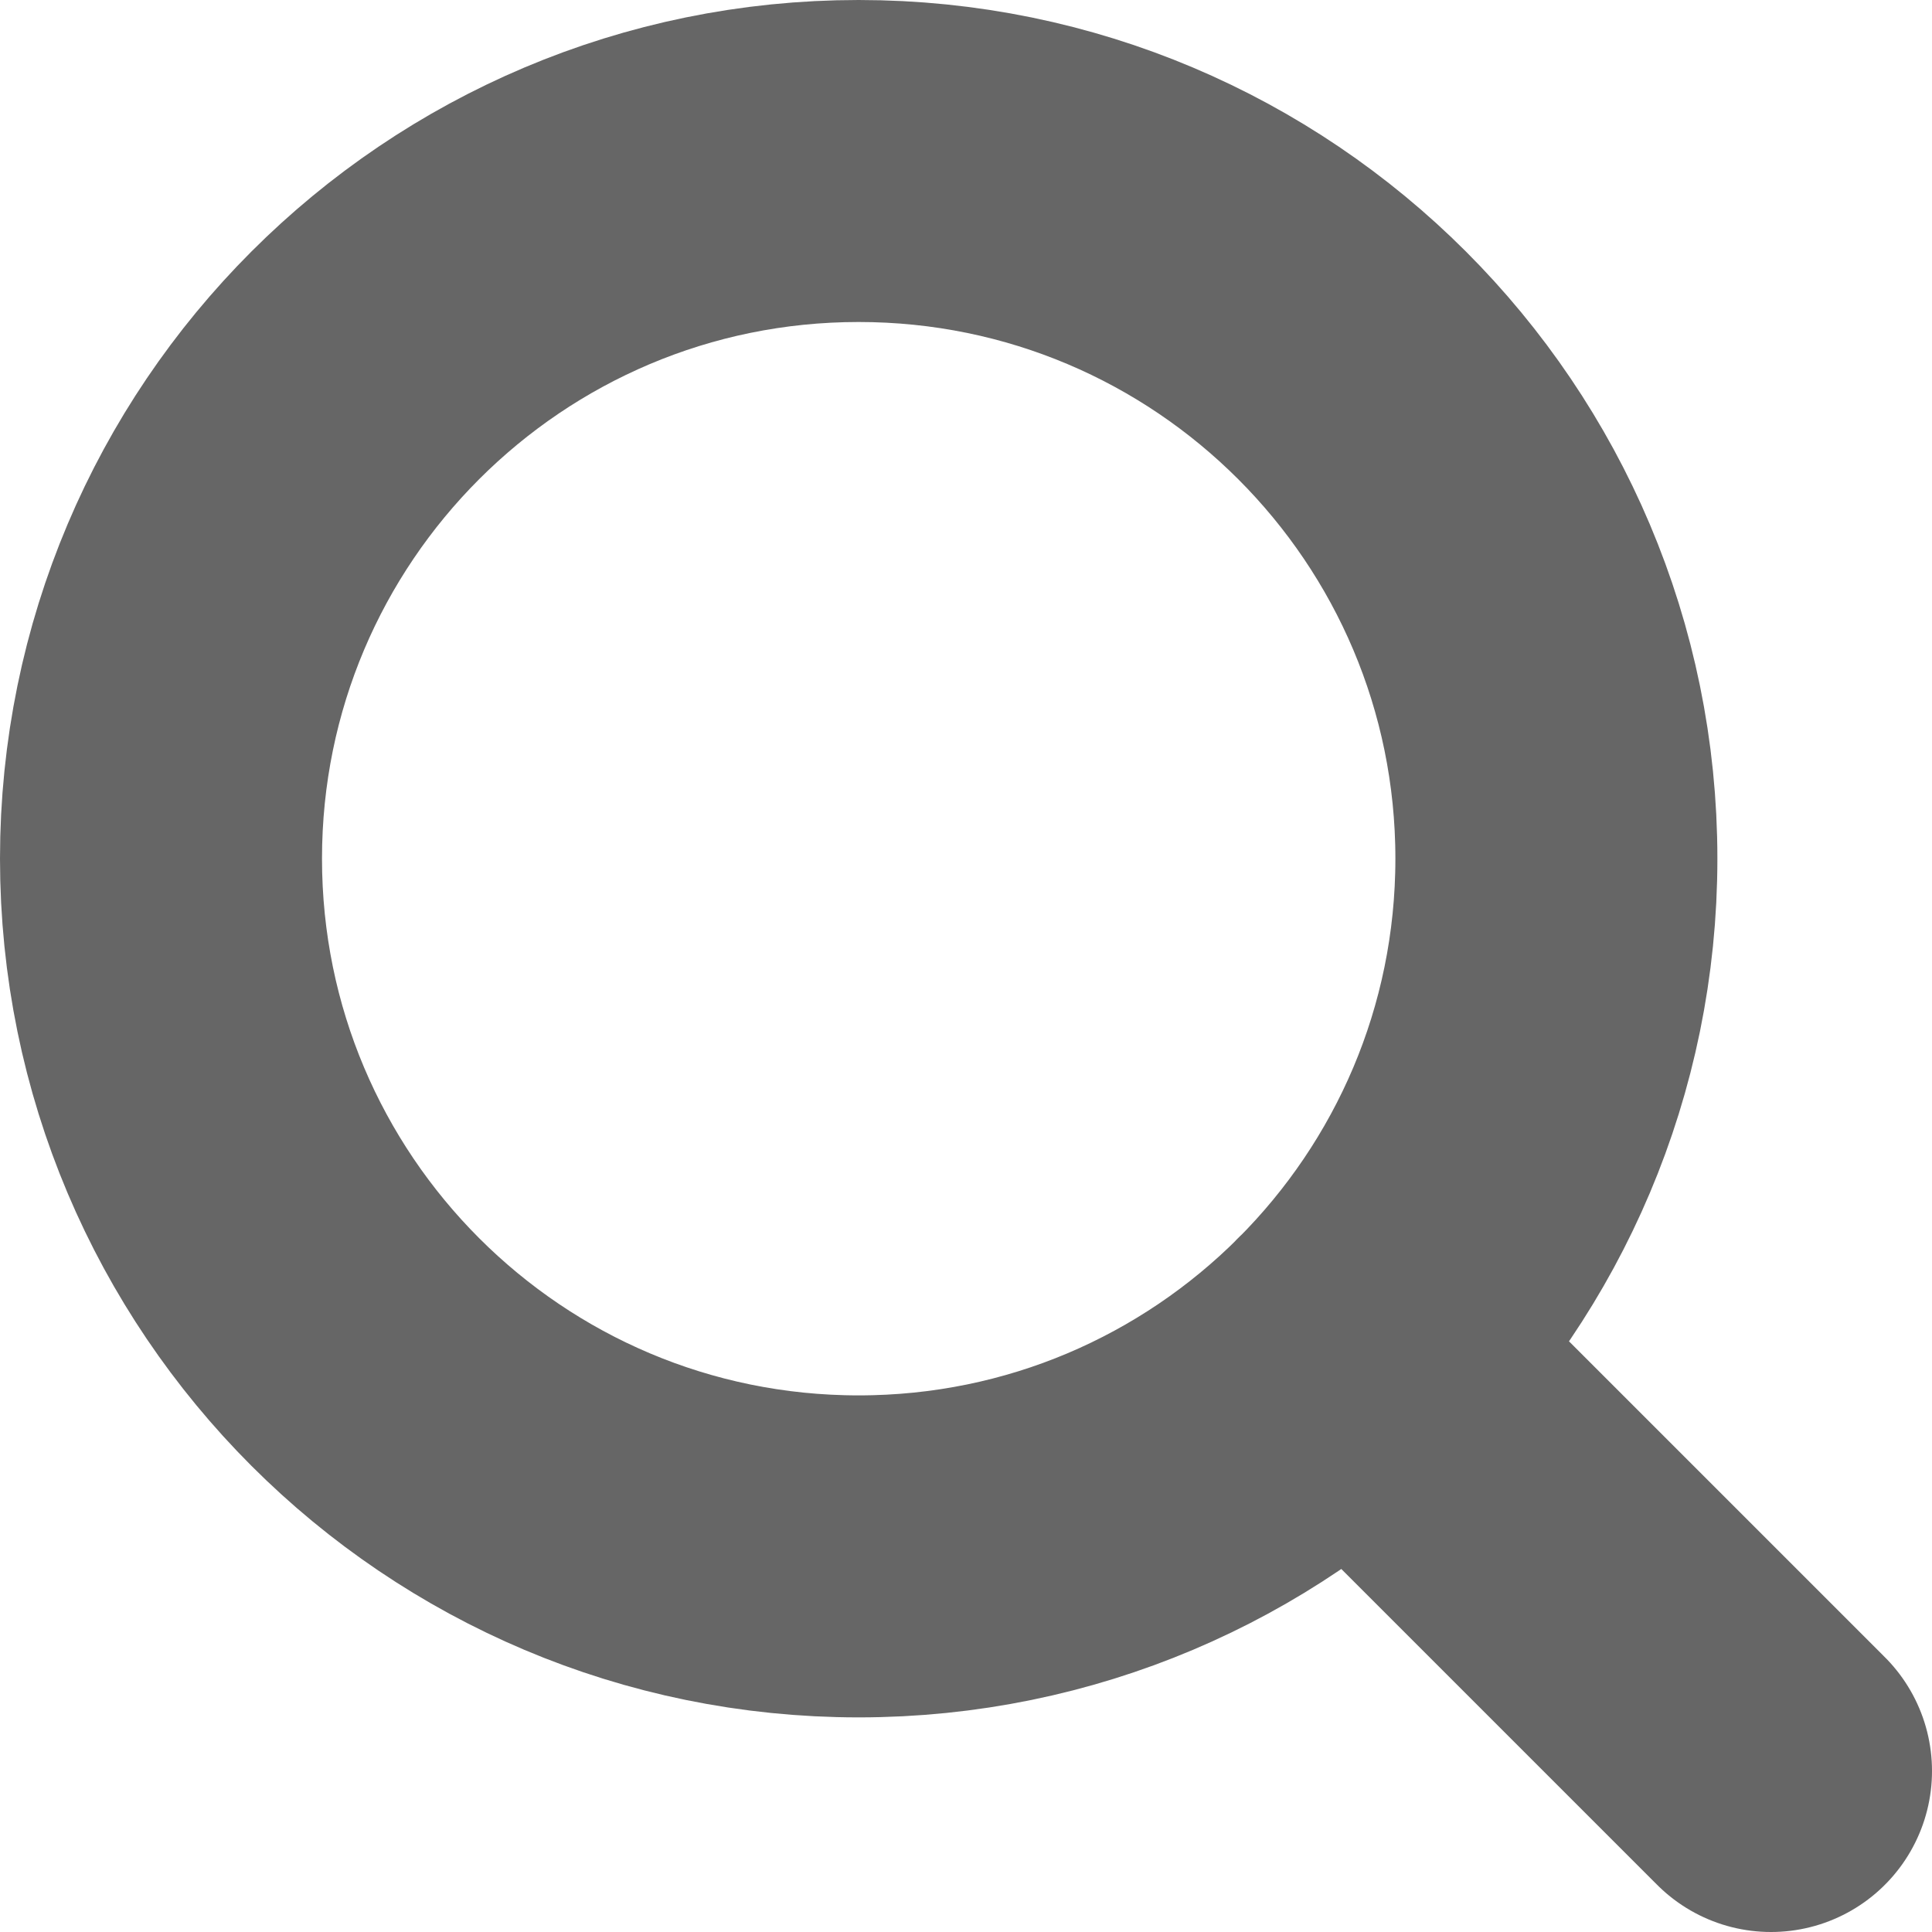
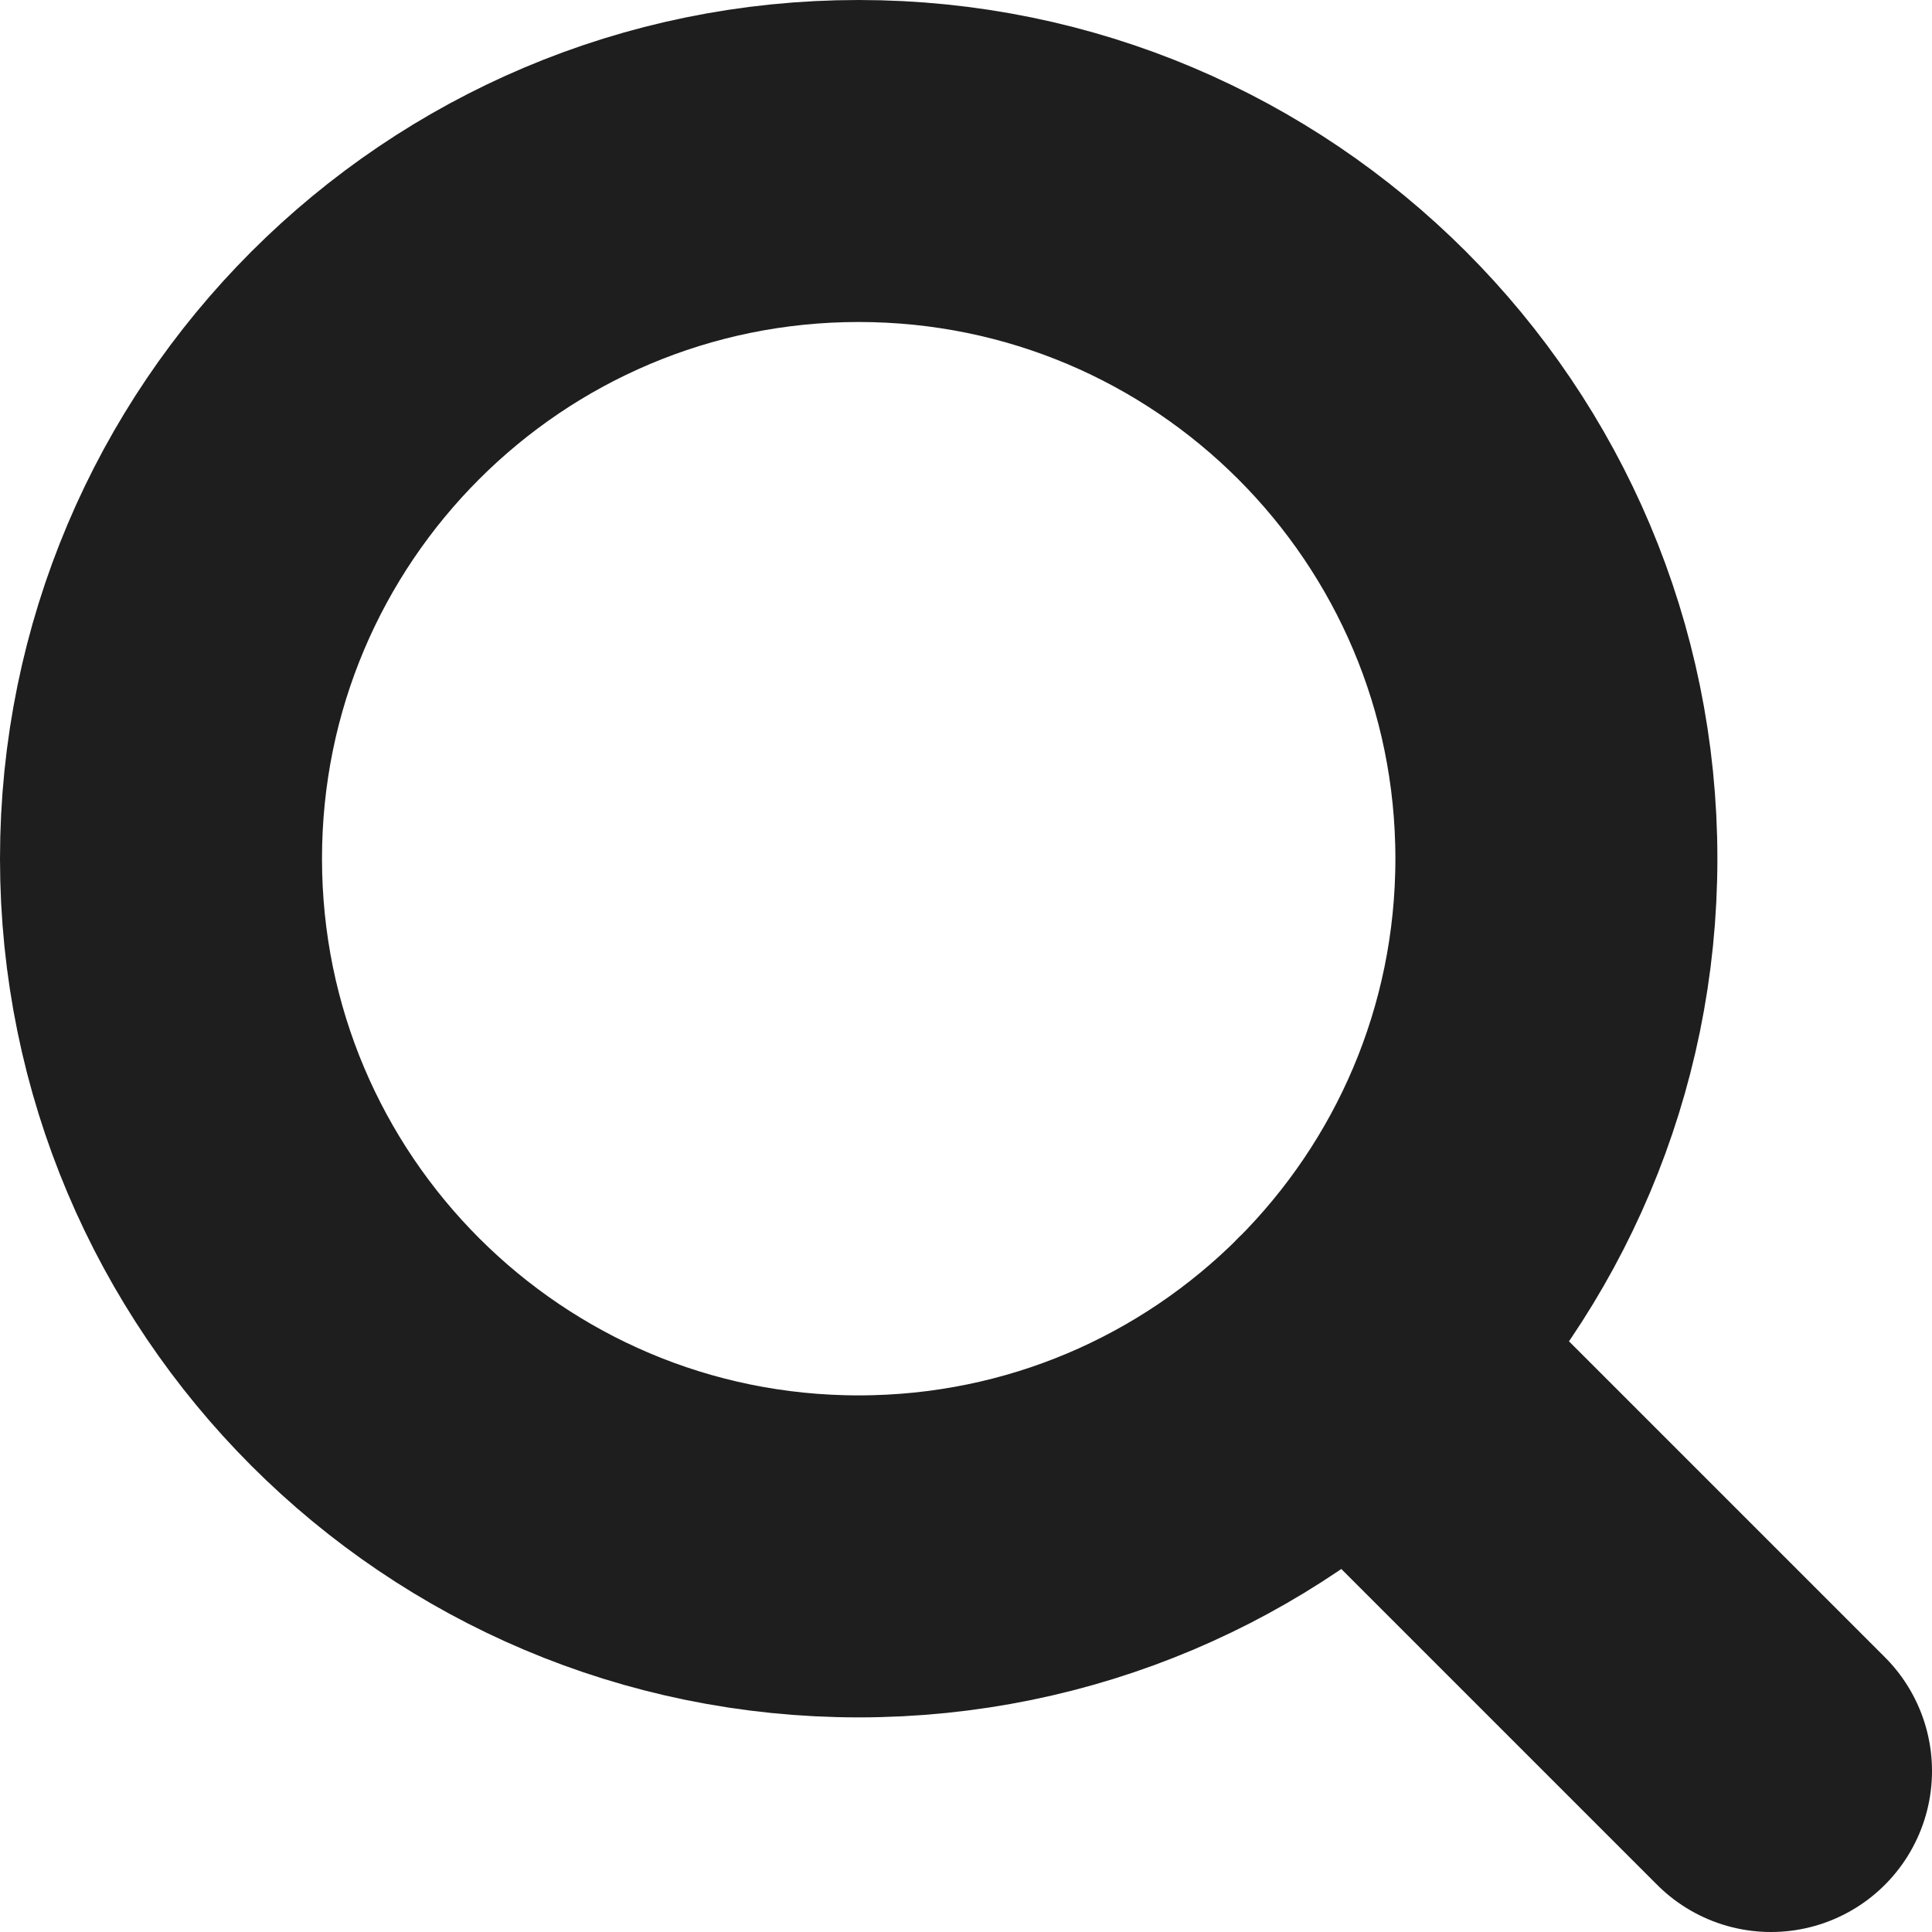
<svg xmlns="http://www.w3.org/2000/svg" width="12" height="12" viewBox="0 0 12 12" fill="none">
-   <path d="M8.397 8.397L9.917 9.917L11 11M9.667 5.333C9.667 7.727 7.727 9.667 5.333 9.667C2.94 9.667 1 7.727 1 5.333C1 2.94 2.94 1 5.333 1C7.727 1 9.667 2.94 9.667 5.333Z" stroke="#666666" stroke-width="2" stroke-linecap="round" stroke-linejoin="round" />
+   <path d="M8.397 8.397L9.917 9.917L11 11M9.667 5.333C9.667 7.727 7.727 9.667 5.333 9.667C2.94 9.667 1 7.727 1 5.333C1 2.94 2.94 1 5.333 1C7.727 1 9.667 2.94 9.667 5.333Z" stroke="#1E1E1E" stroke-width="2" stroke-linecap="round" stroke-linejoin="round" />
</svg>
